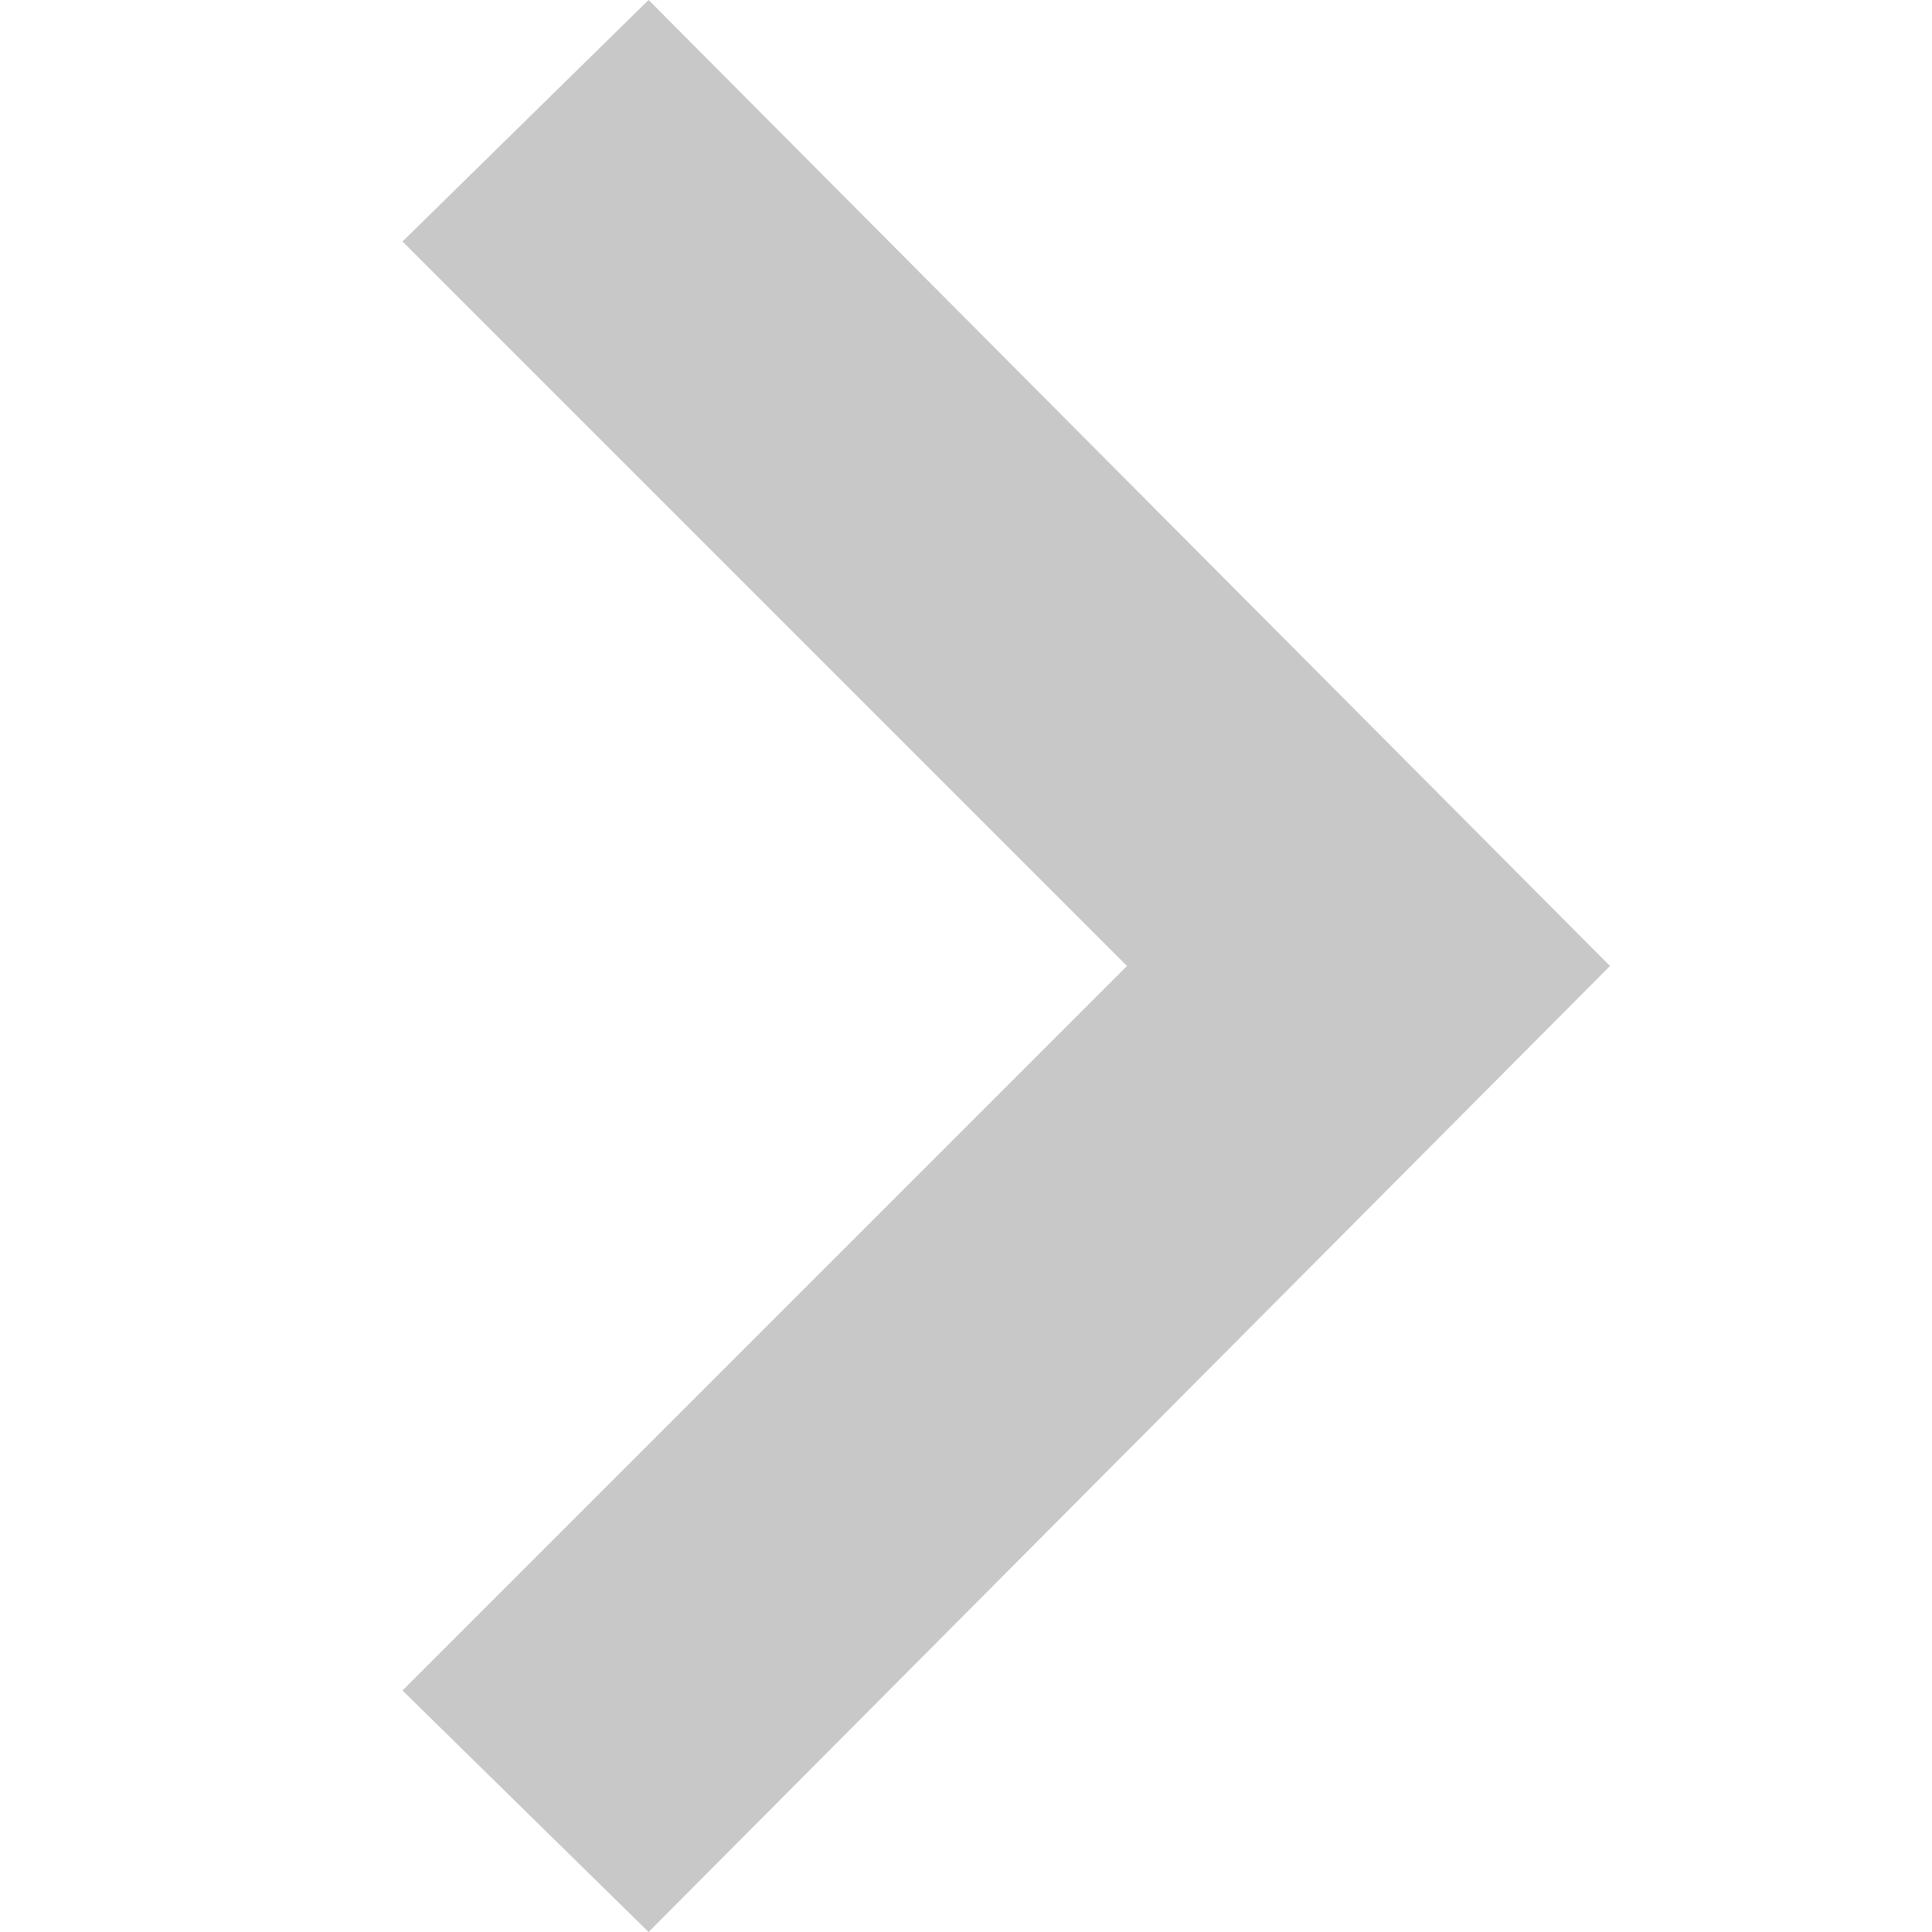
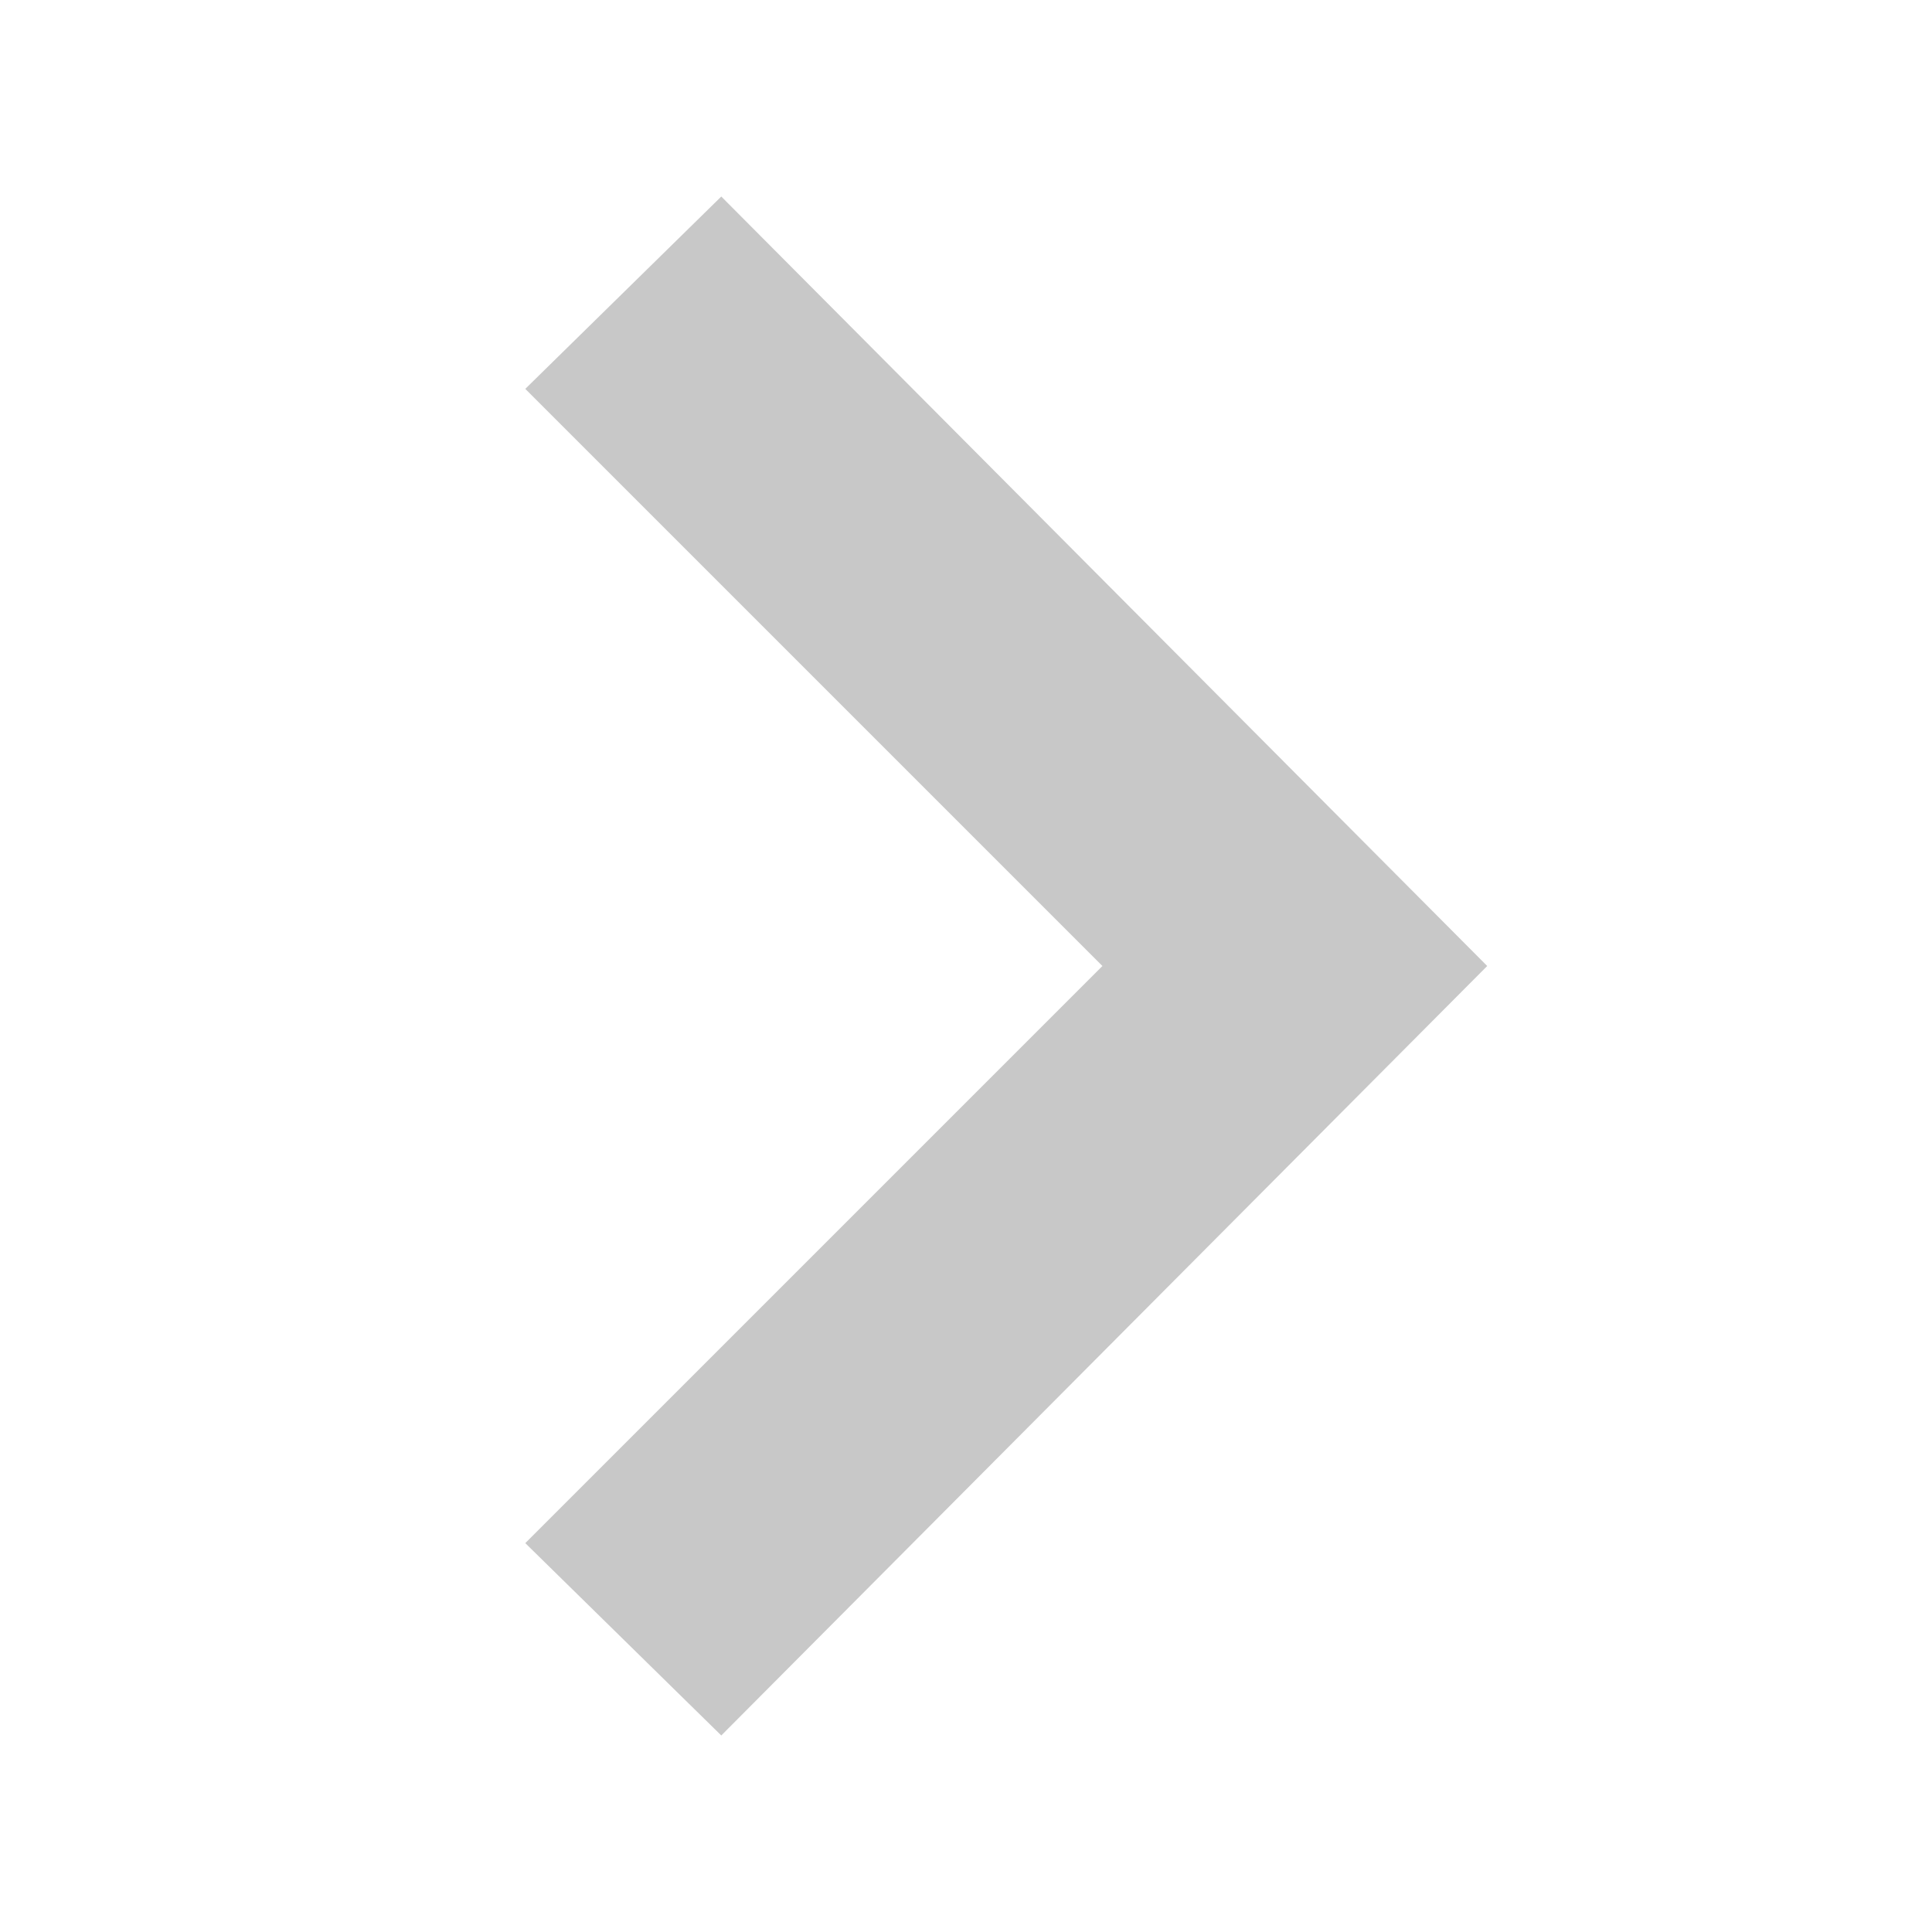
- <svg xmlns="http://www.w3.org/2000/svg" width="18pt" height="18pt" viewBox="0 0 18 18">
-   <defs />
-   <path id="shape0" transform="matrix(0.75 0 0 0.75 3.75 0)" fill="#c8c8c8" d="M0 3L3.057 0L15 12L3.057 24L0 21L9 12Z" />
+ <svg xmlns="http://www.w3.org/2000/svg" width="18pt" height="18pt" viewBox="0 0 18 18" version="1.1" id="svg15">
+   <defs id="defs12" />
+   <path id="shape0" d="M 4.894,3.623 6.72,1.831 13.856,9 6.72,16.169 4.894,14.377 10.271,9 Z" style="fill:#c8c8c8;stroke-width:0.597" />
</svg>
